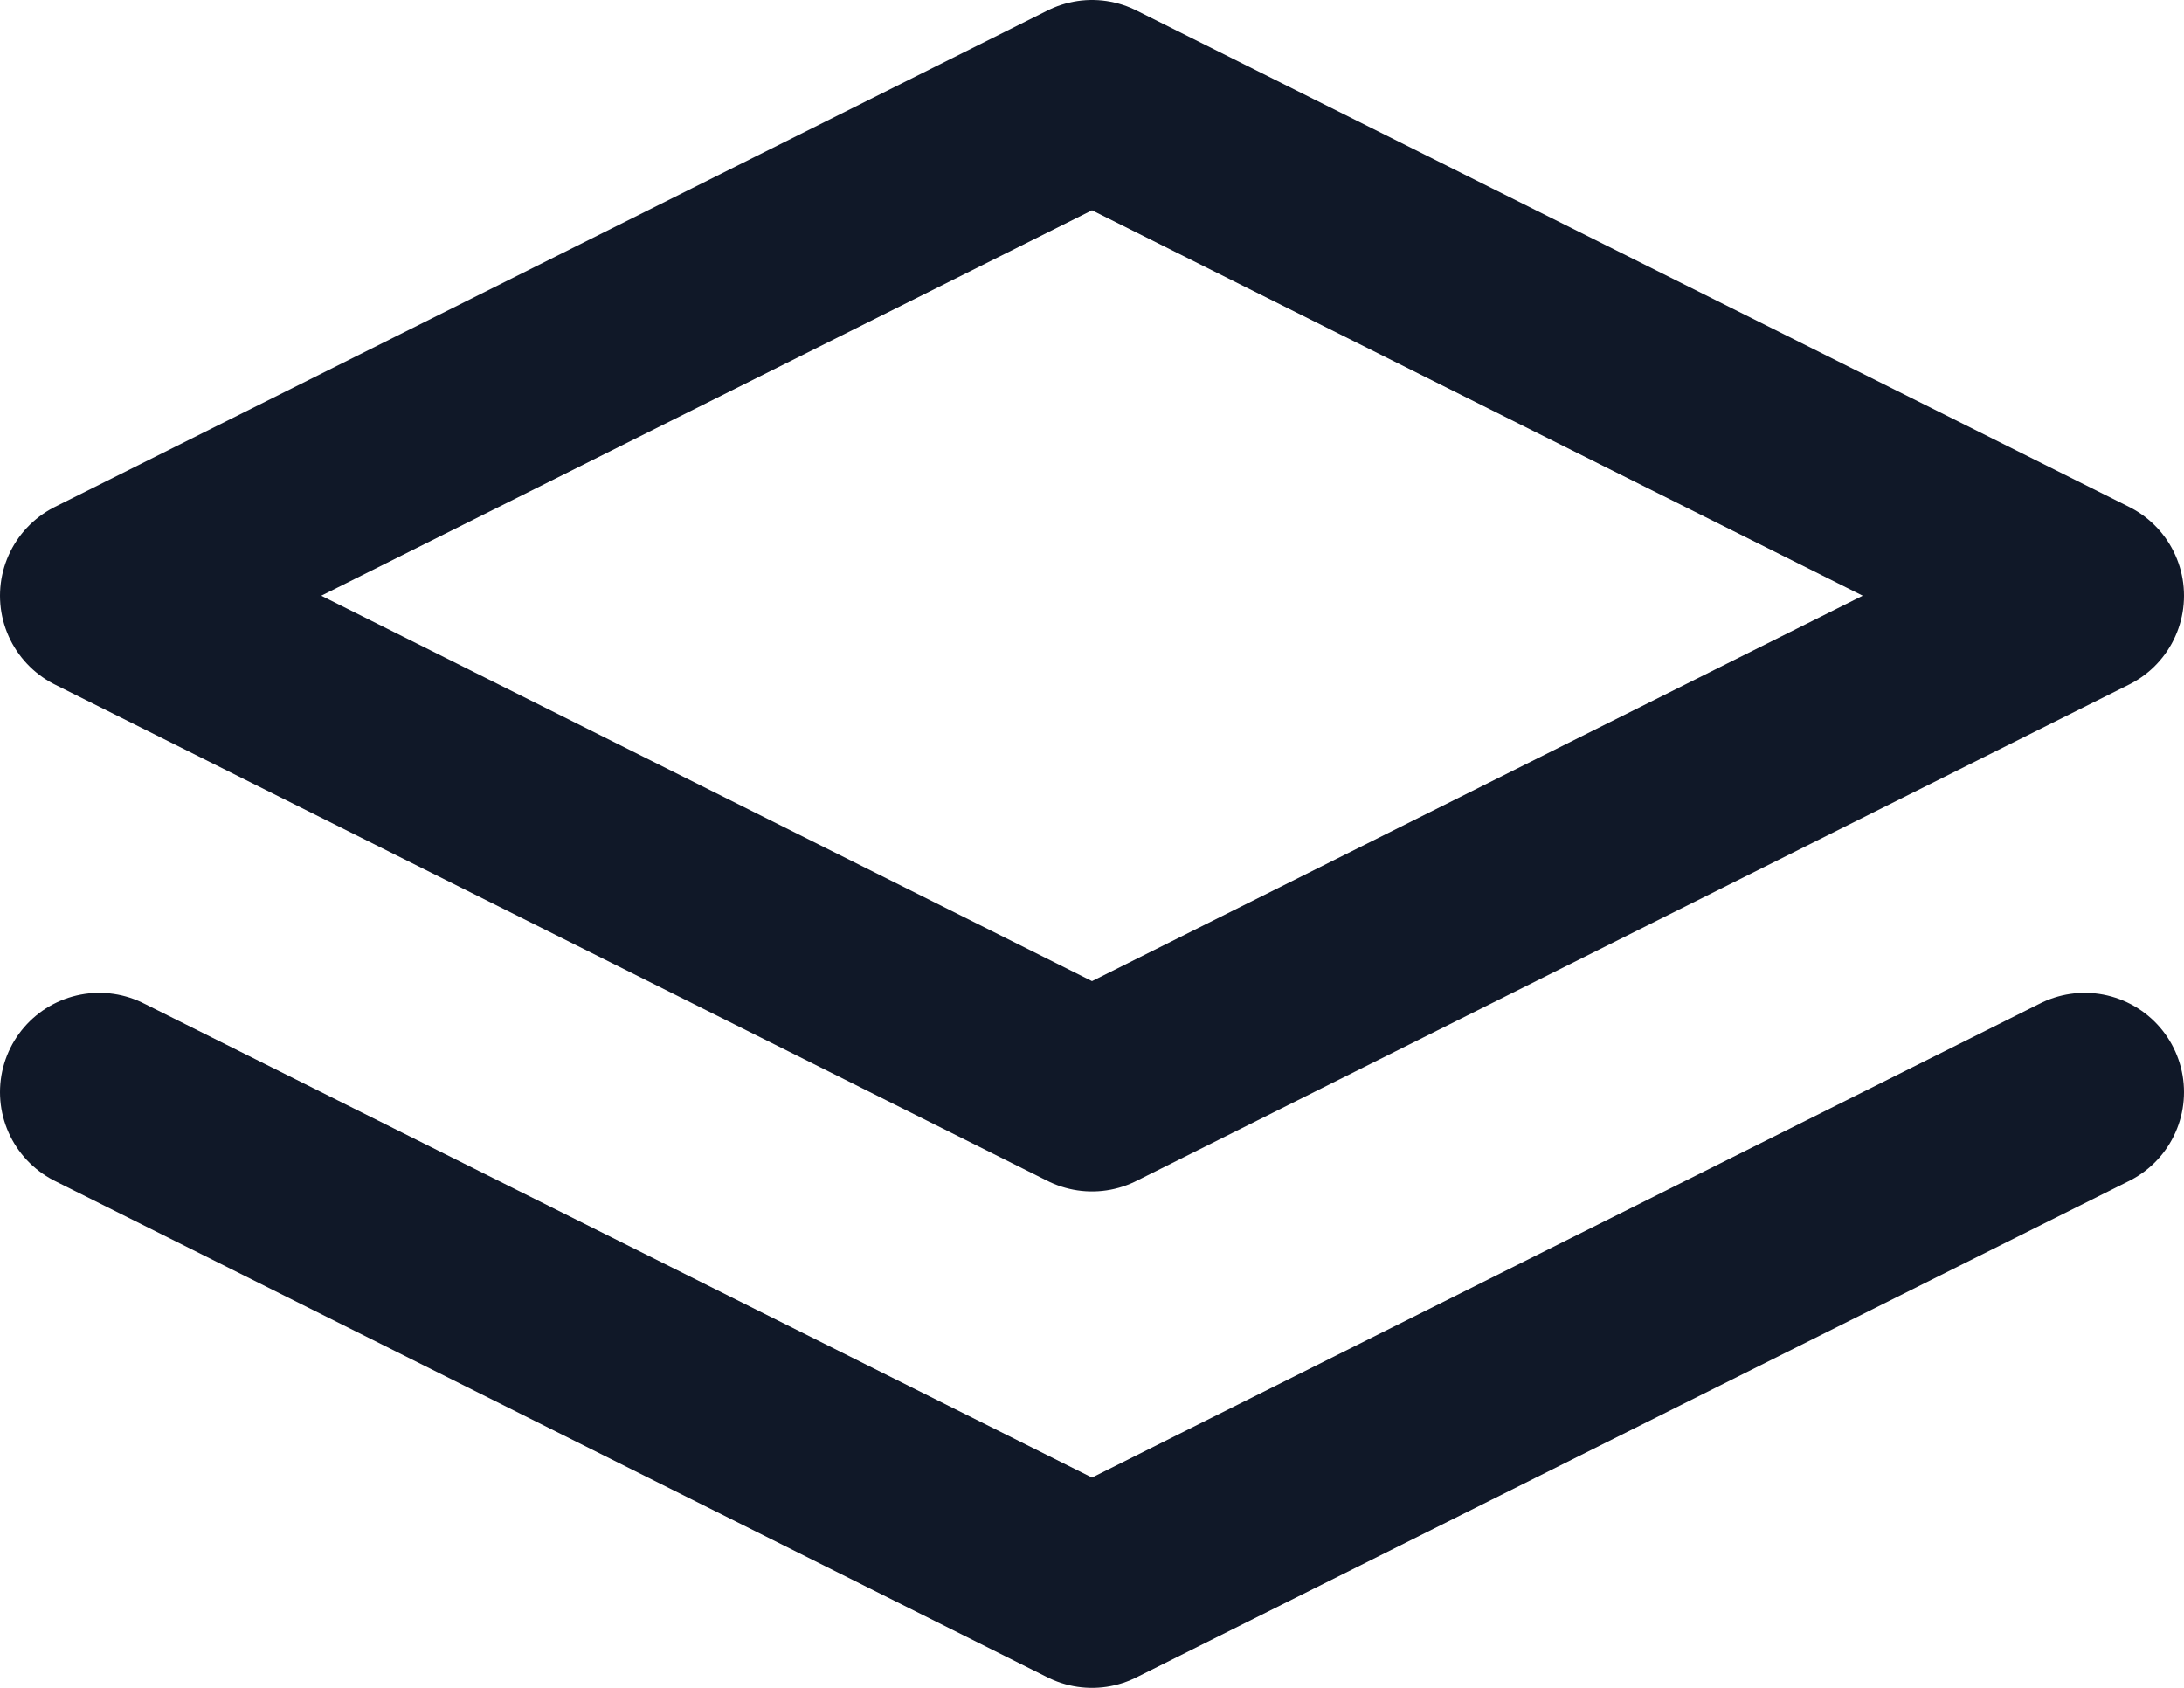
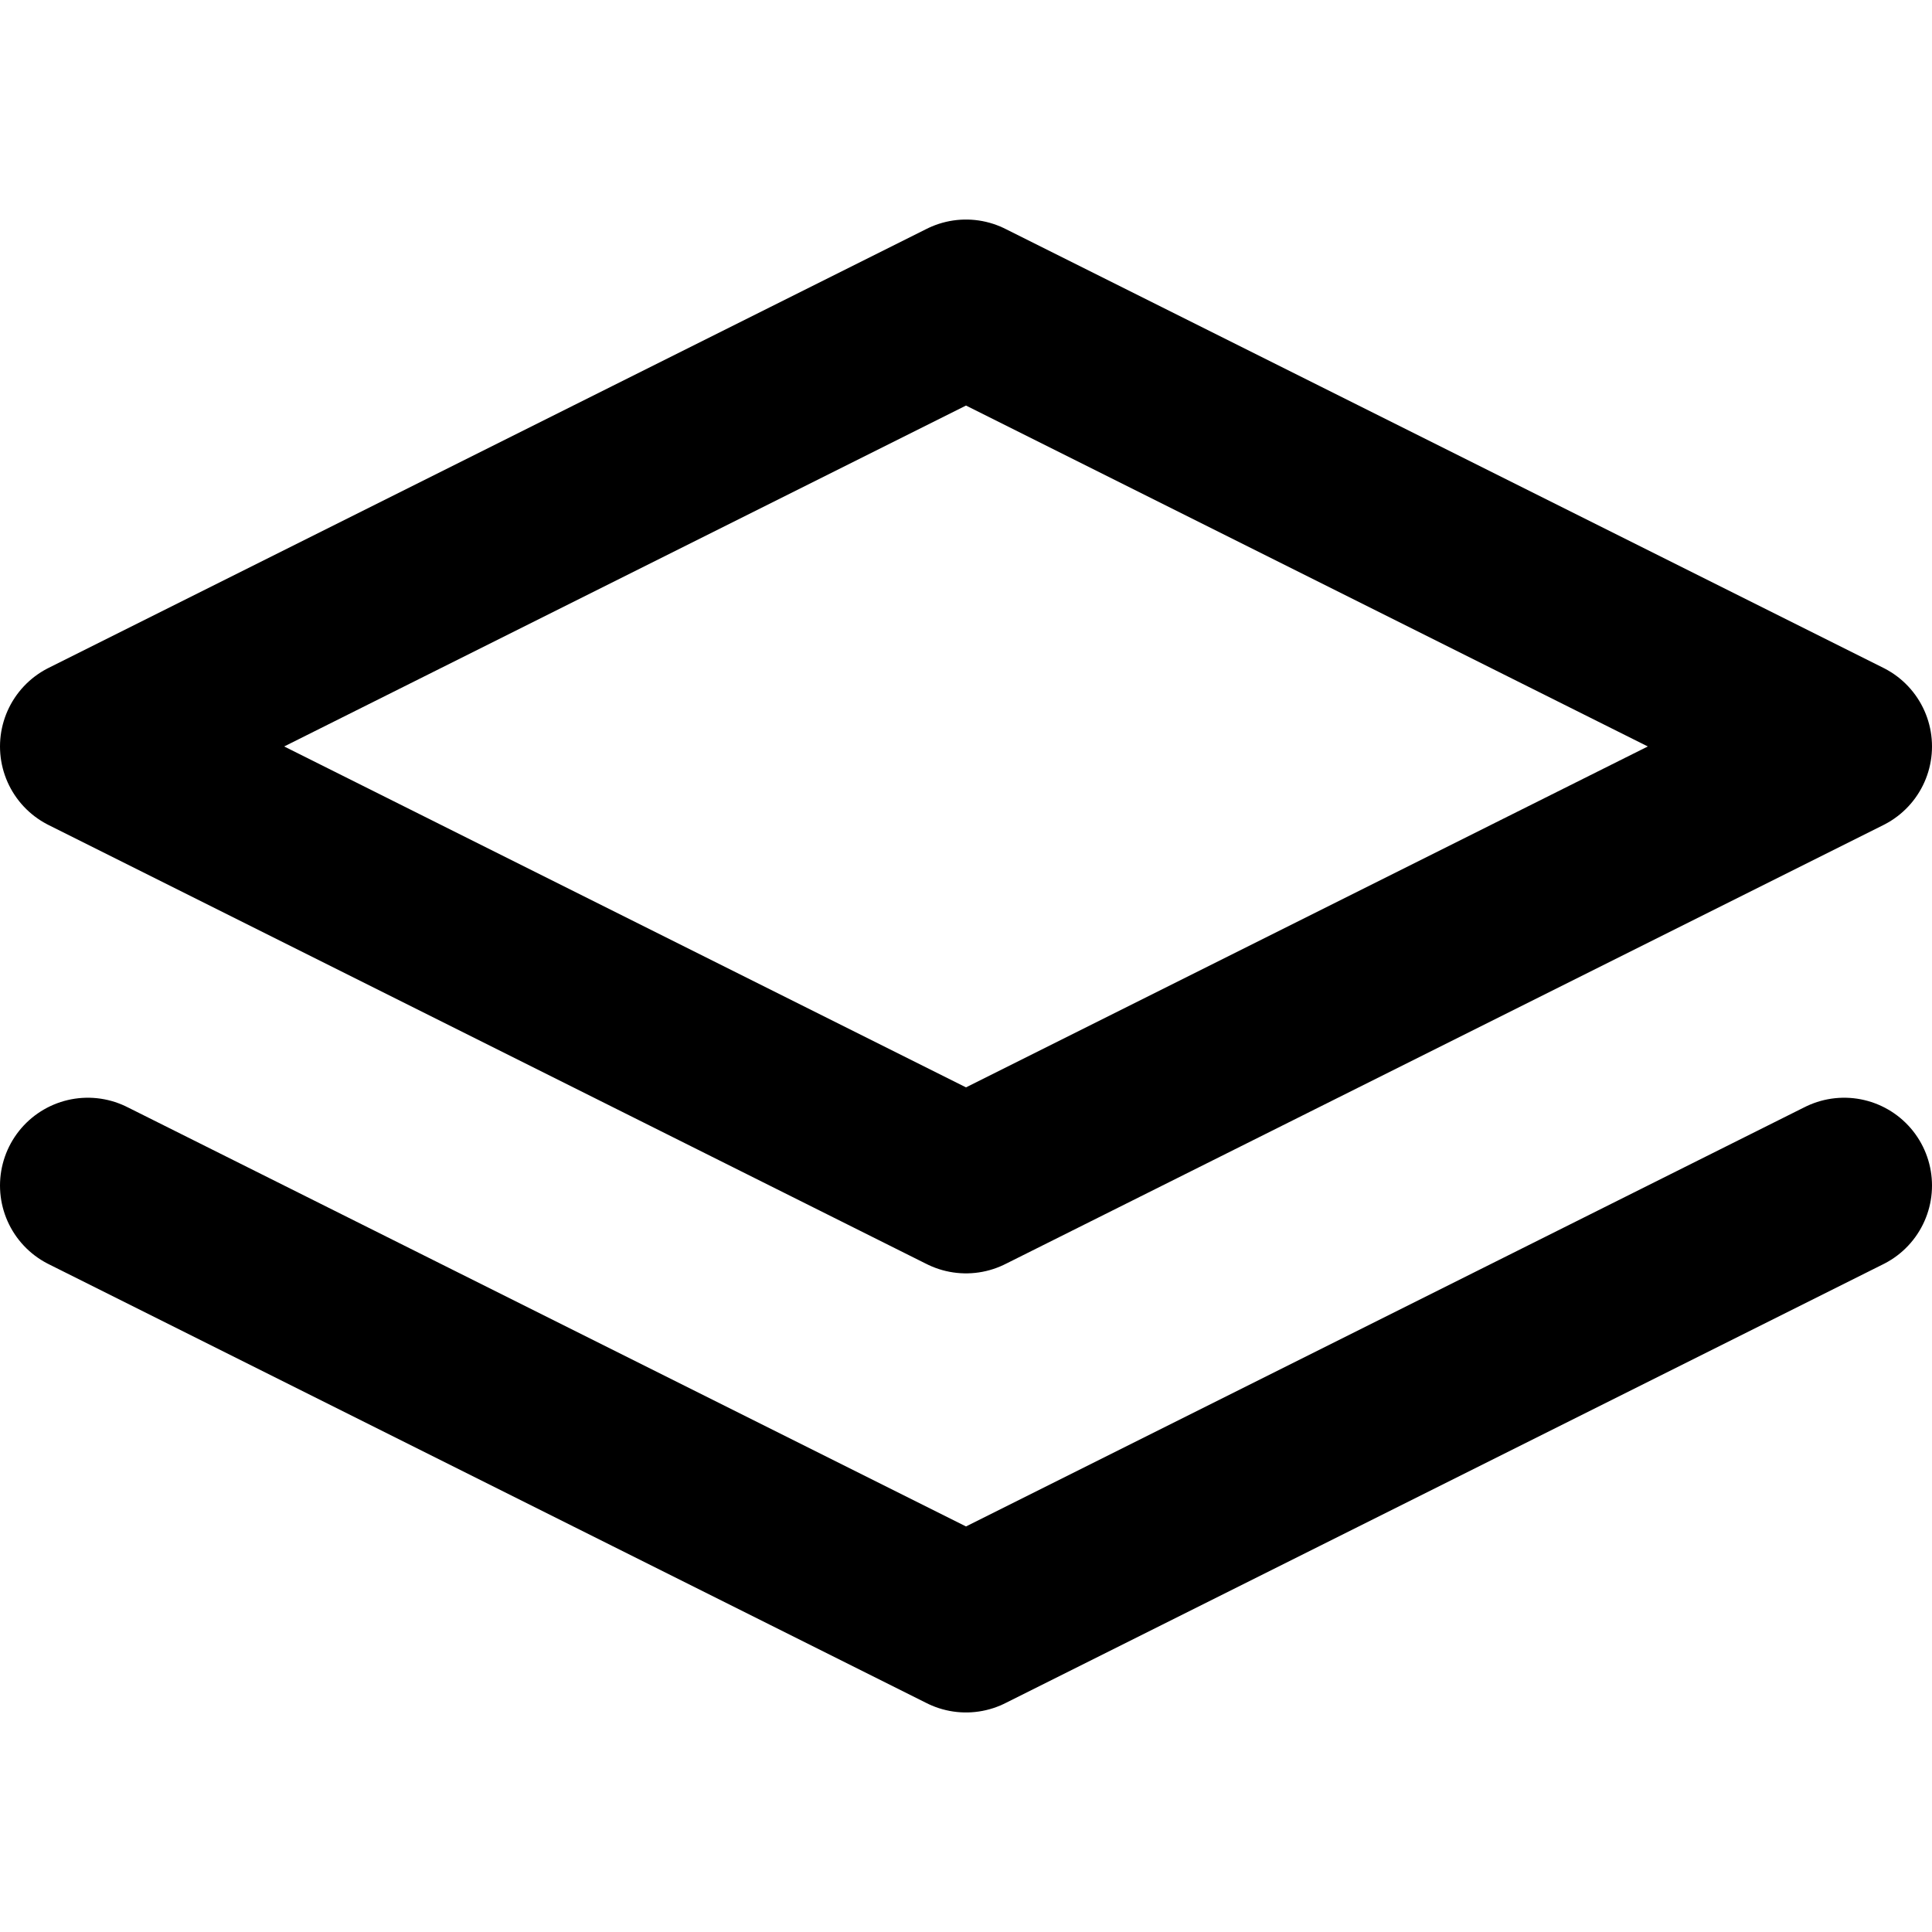
- <svg xmlns="http://www.w3.org/2000/svg" width="22" height="17" viewBox="0 0 22 17" fill="none">
-   <path d="M1 11L11 16L21 11M11 1L1 6L11 11L21 6L11 1Z" stroke="#101828" stroke-width="2" stroke-linecap="round" stroke-linejoin="round" />
+ <svg xmlns="http://www.w3.org/2000/svg" width="1em" height="1em" viewBox="0 0 22 17" fill="none">
+   <path d="M1 11L11 16L21 11M11 1L1 6L11 11L21 6L11 1Z" stroke="currentColor" stroke-width="2" stroke-linecap="round" stroke-linejoin="round" />
</svg>
